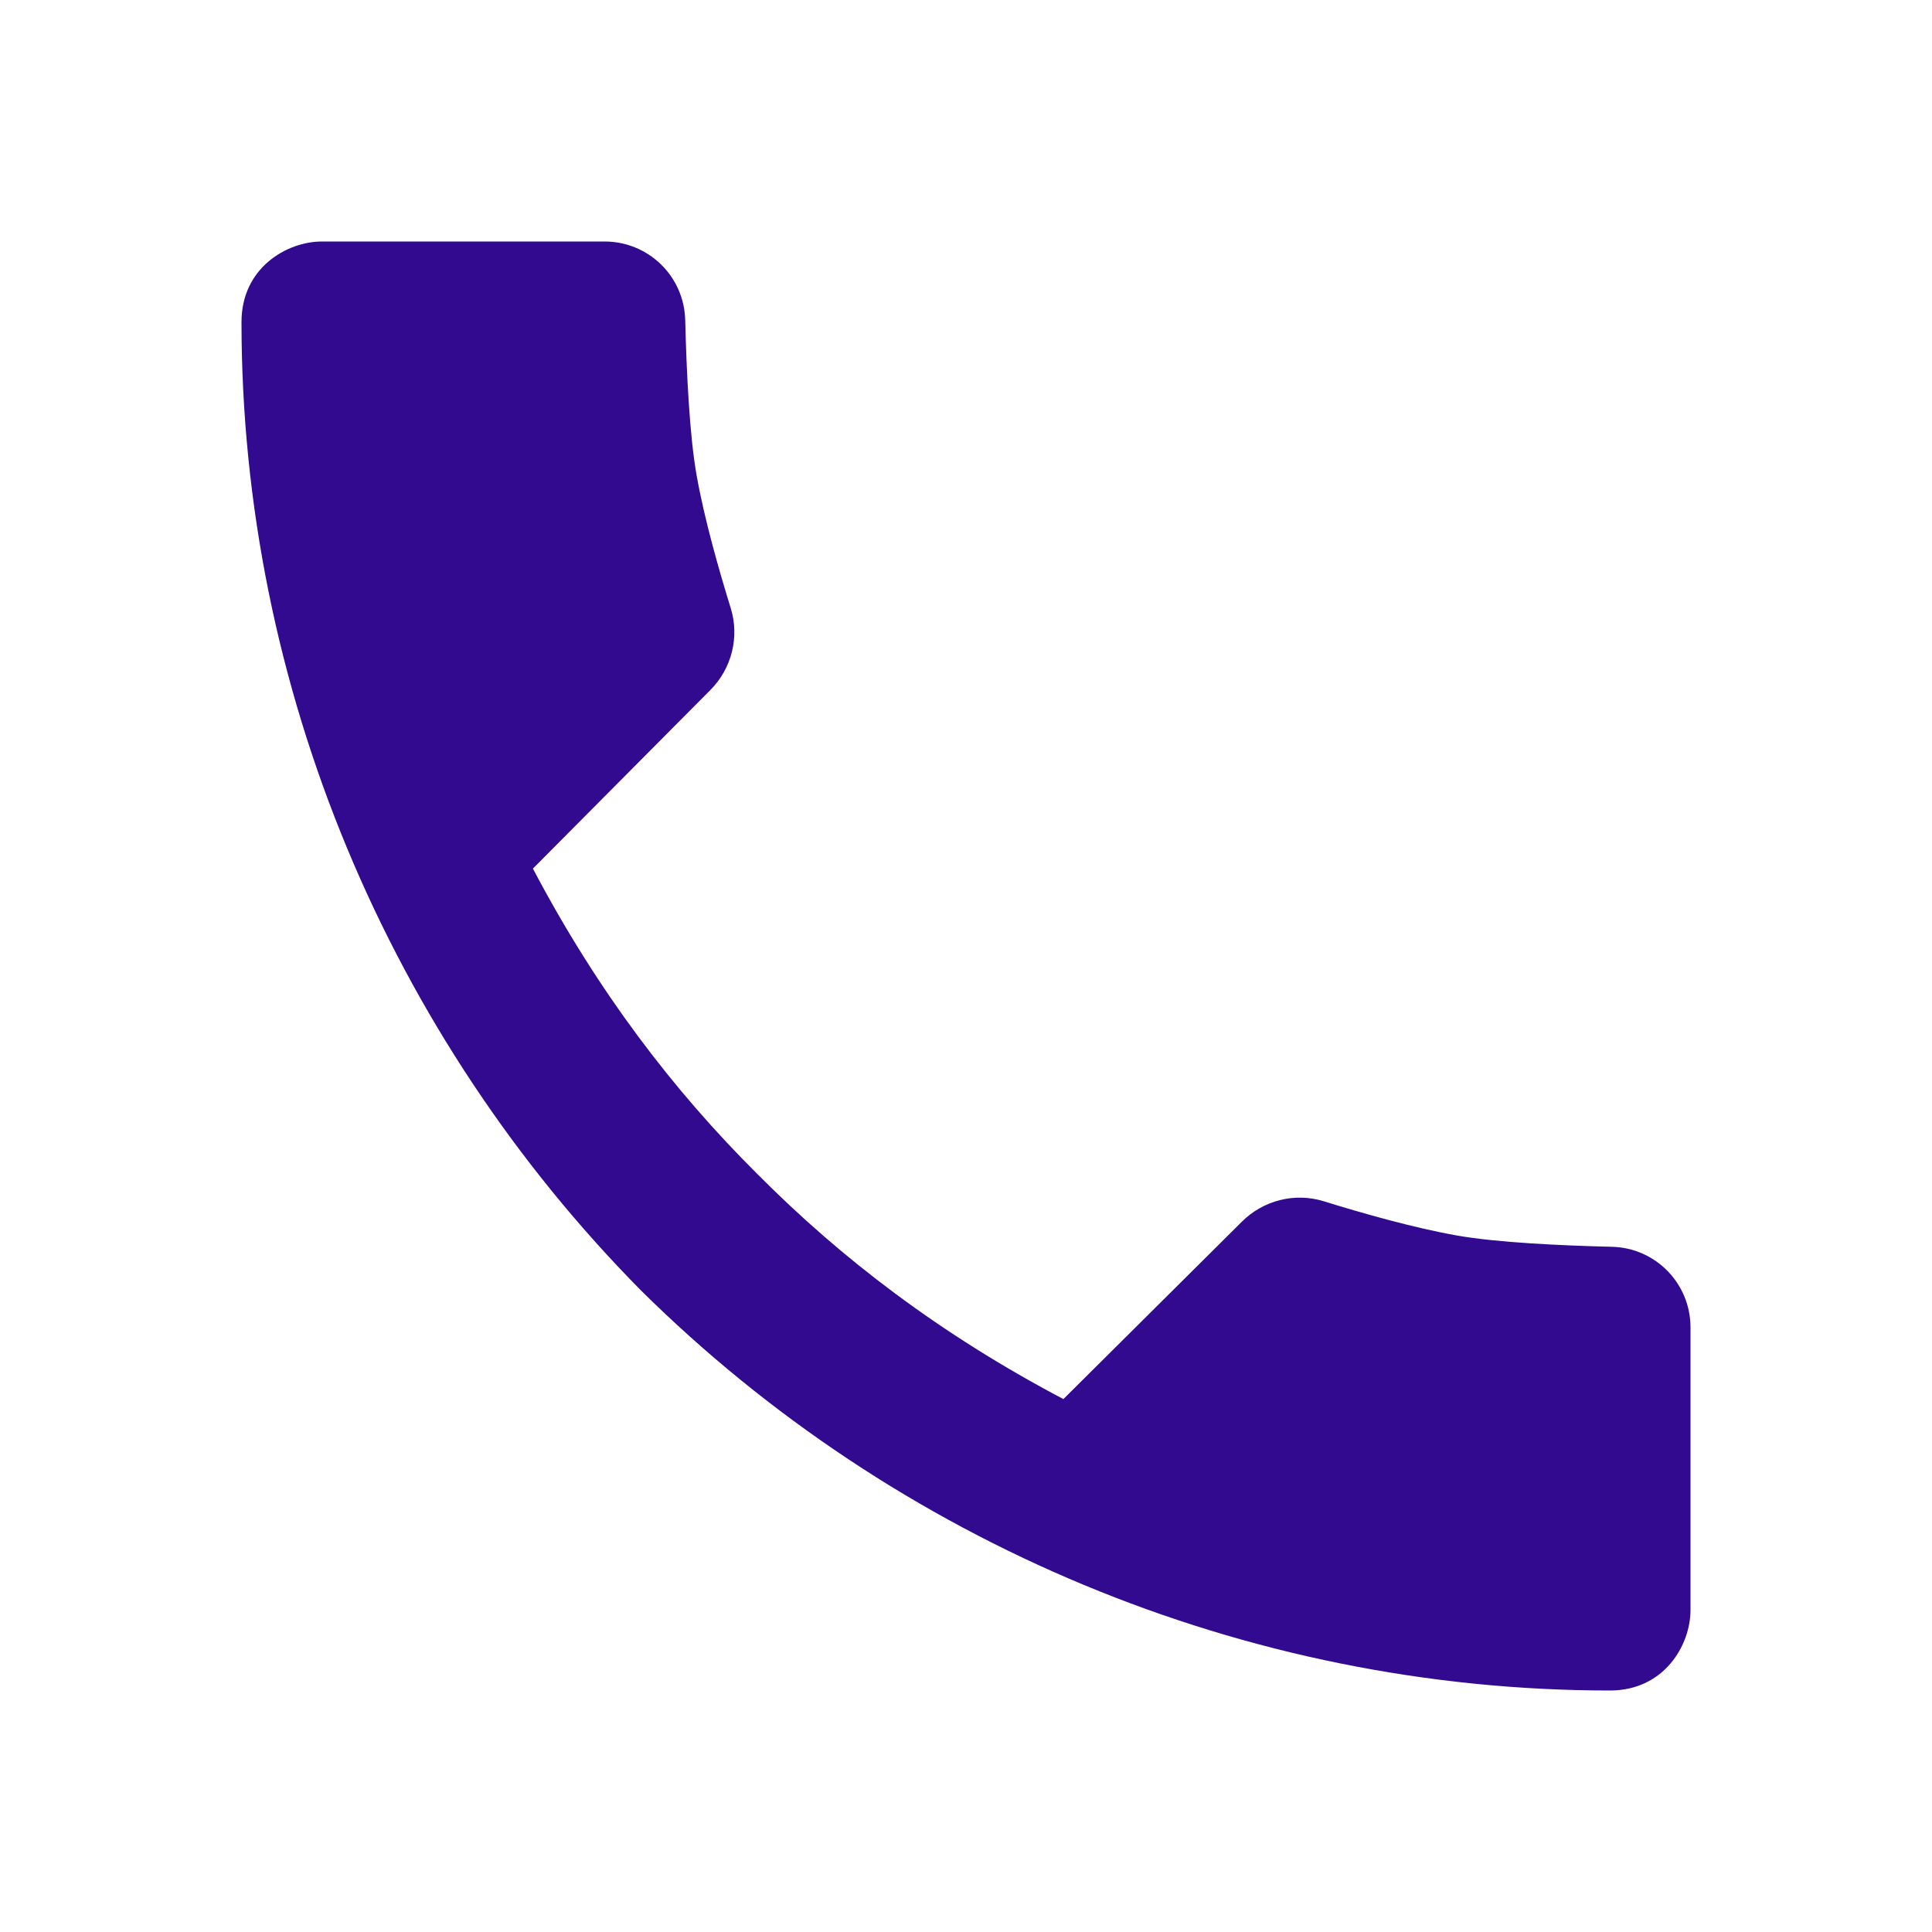
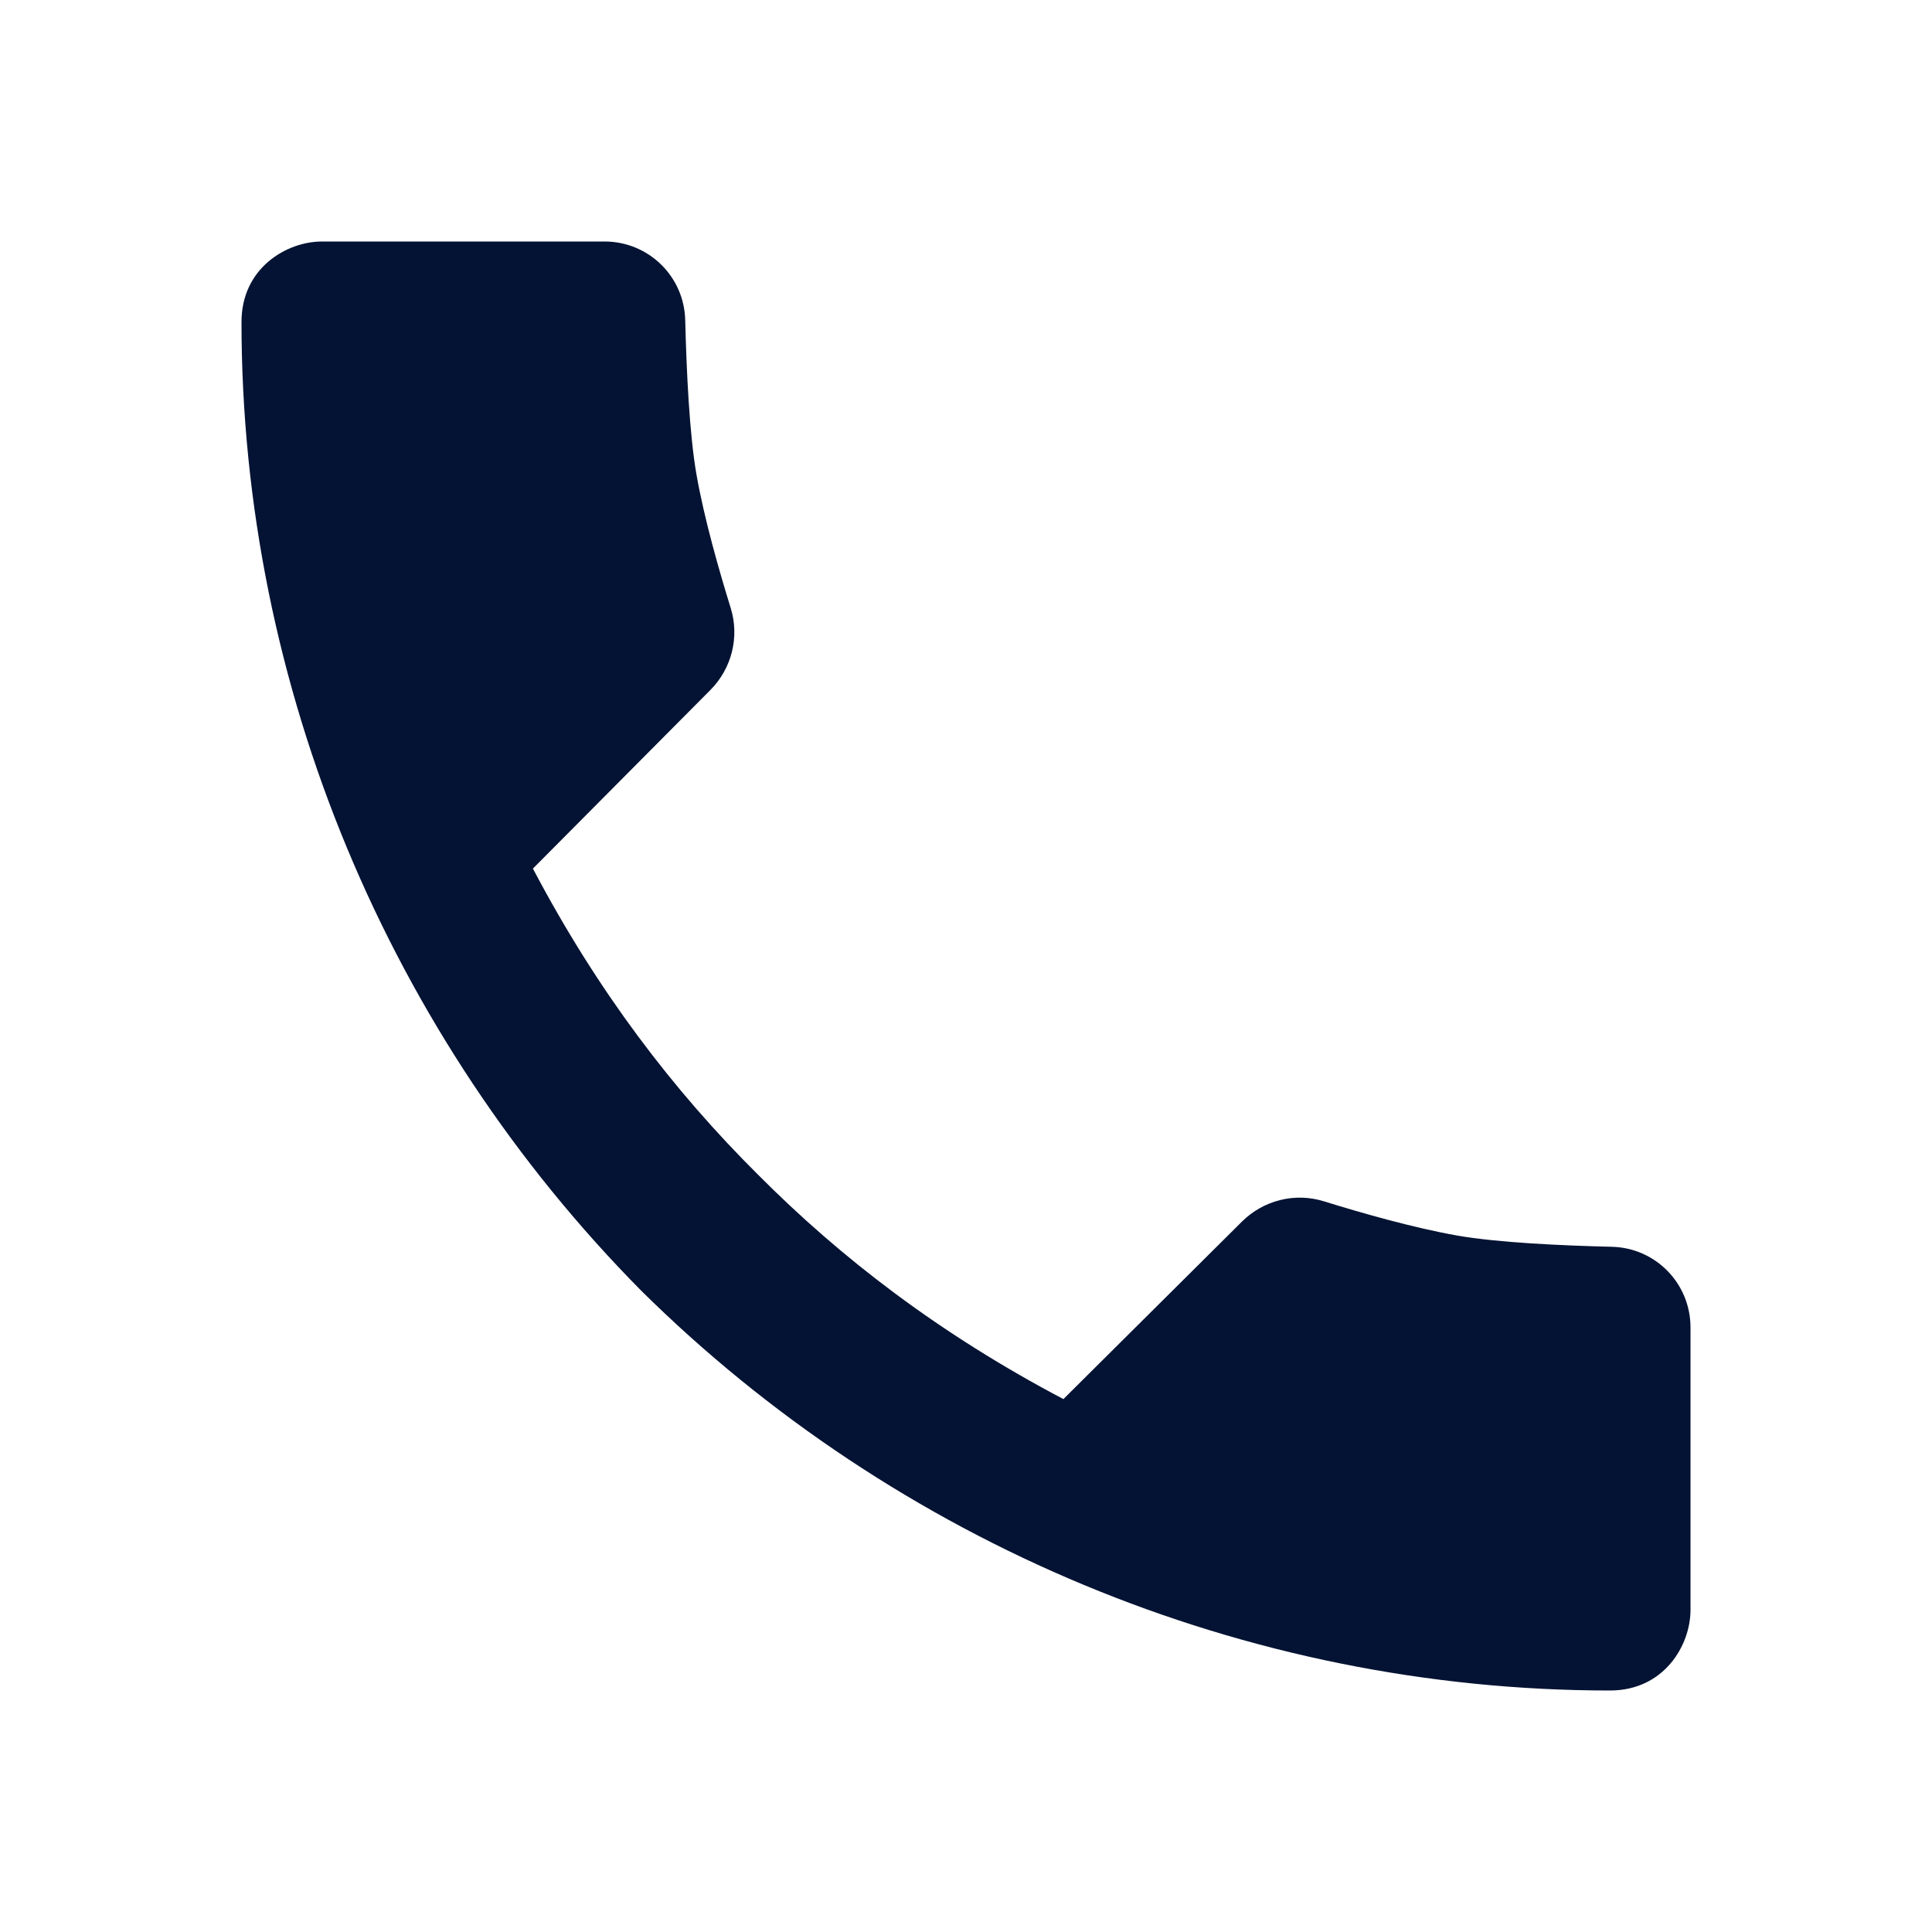
<svg xmlns="http://www.w3.org/2000/svg" width="24" height="24" viewBox="0 0 24 24" fill="none">
-   <path fill-rule="evenodd" clip-rule="evenodd" d="M18.099 15.348C18.6 15.436 19.393 15.473 20.023 15.488C20.568 15.501 21 15.945 21 16.49V20C21 20.438 20.672 21 20 21C15.461 21 11.126 19.16 7.966 16.034C4.84 12.874 3 8.539 3 4C3 3.328 3.562 3 4 3H7.51C8.055 3 8.499 3.432 8.512 3.977C8.528 4.607 8.564 5.4 8.653 5.901C8.748 6.443 8.935 7.095 9.077 7.553C9.189 7.913 9.09 8.305 8.824 8.572L6.62 10.79C7.427 12.322 8.367 13.549 9.412 14.588C10.451 15.633 11.678 16.573 13.21 17.38L15.427 15.176C15.694 14.91 16.086 14.811 16.446 14.923C16.905 15.066 17.557 15.252 18.099 15.348Z" fill="#310A90" />
+   <path fill-rule="evenodd" clip-rule="evenodd" d="M18.099 15.348C18.6 15.436 19.393 15.473 20.023 15.488C20.568 15.501 21 15.945 21 16.49V20C21 20.438 20.672 21 20 21C15.461 21 11.126 19.16 7.966 16.034C4.84 12.874 3 8.539 3 4C3 3.328 3.562 3 4 3H7.51C8.055 3 8.499 3.432 8.512 3.977C8.528 4.607 8.564 5.4 8.653 5.901C8.748 6.443 8.935 7.095 9.077 7.553C9.189 7.913 9.09 8.305 8.824 8.572L6.62 10.79C7.427 12.322 8.367 13.549 9.412 14.588C10.451 15.633 11.678 16.573 13.21 17.38L15.427 15.176C15.694 14.91 16.086 14.811 16.446 14.923C16.905 15.066 17.557 15.252 18.099 15.348Z" fill="#041333" />
</svg>
